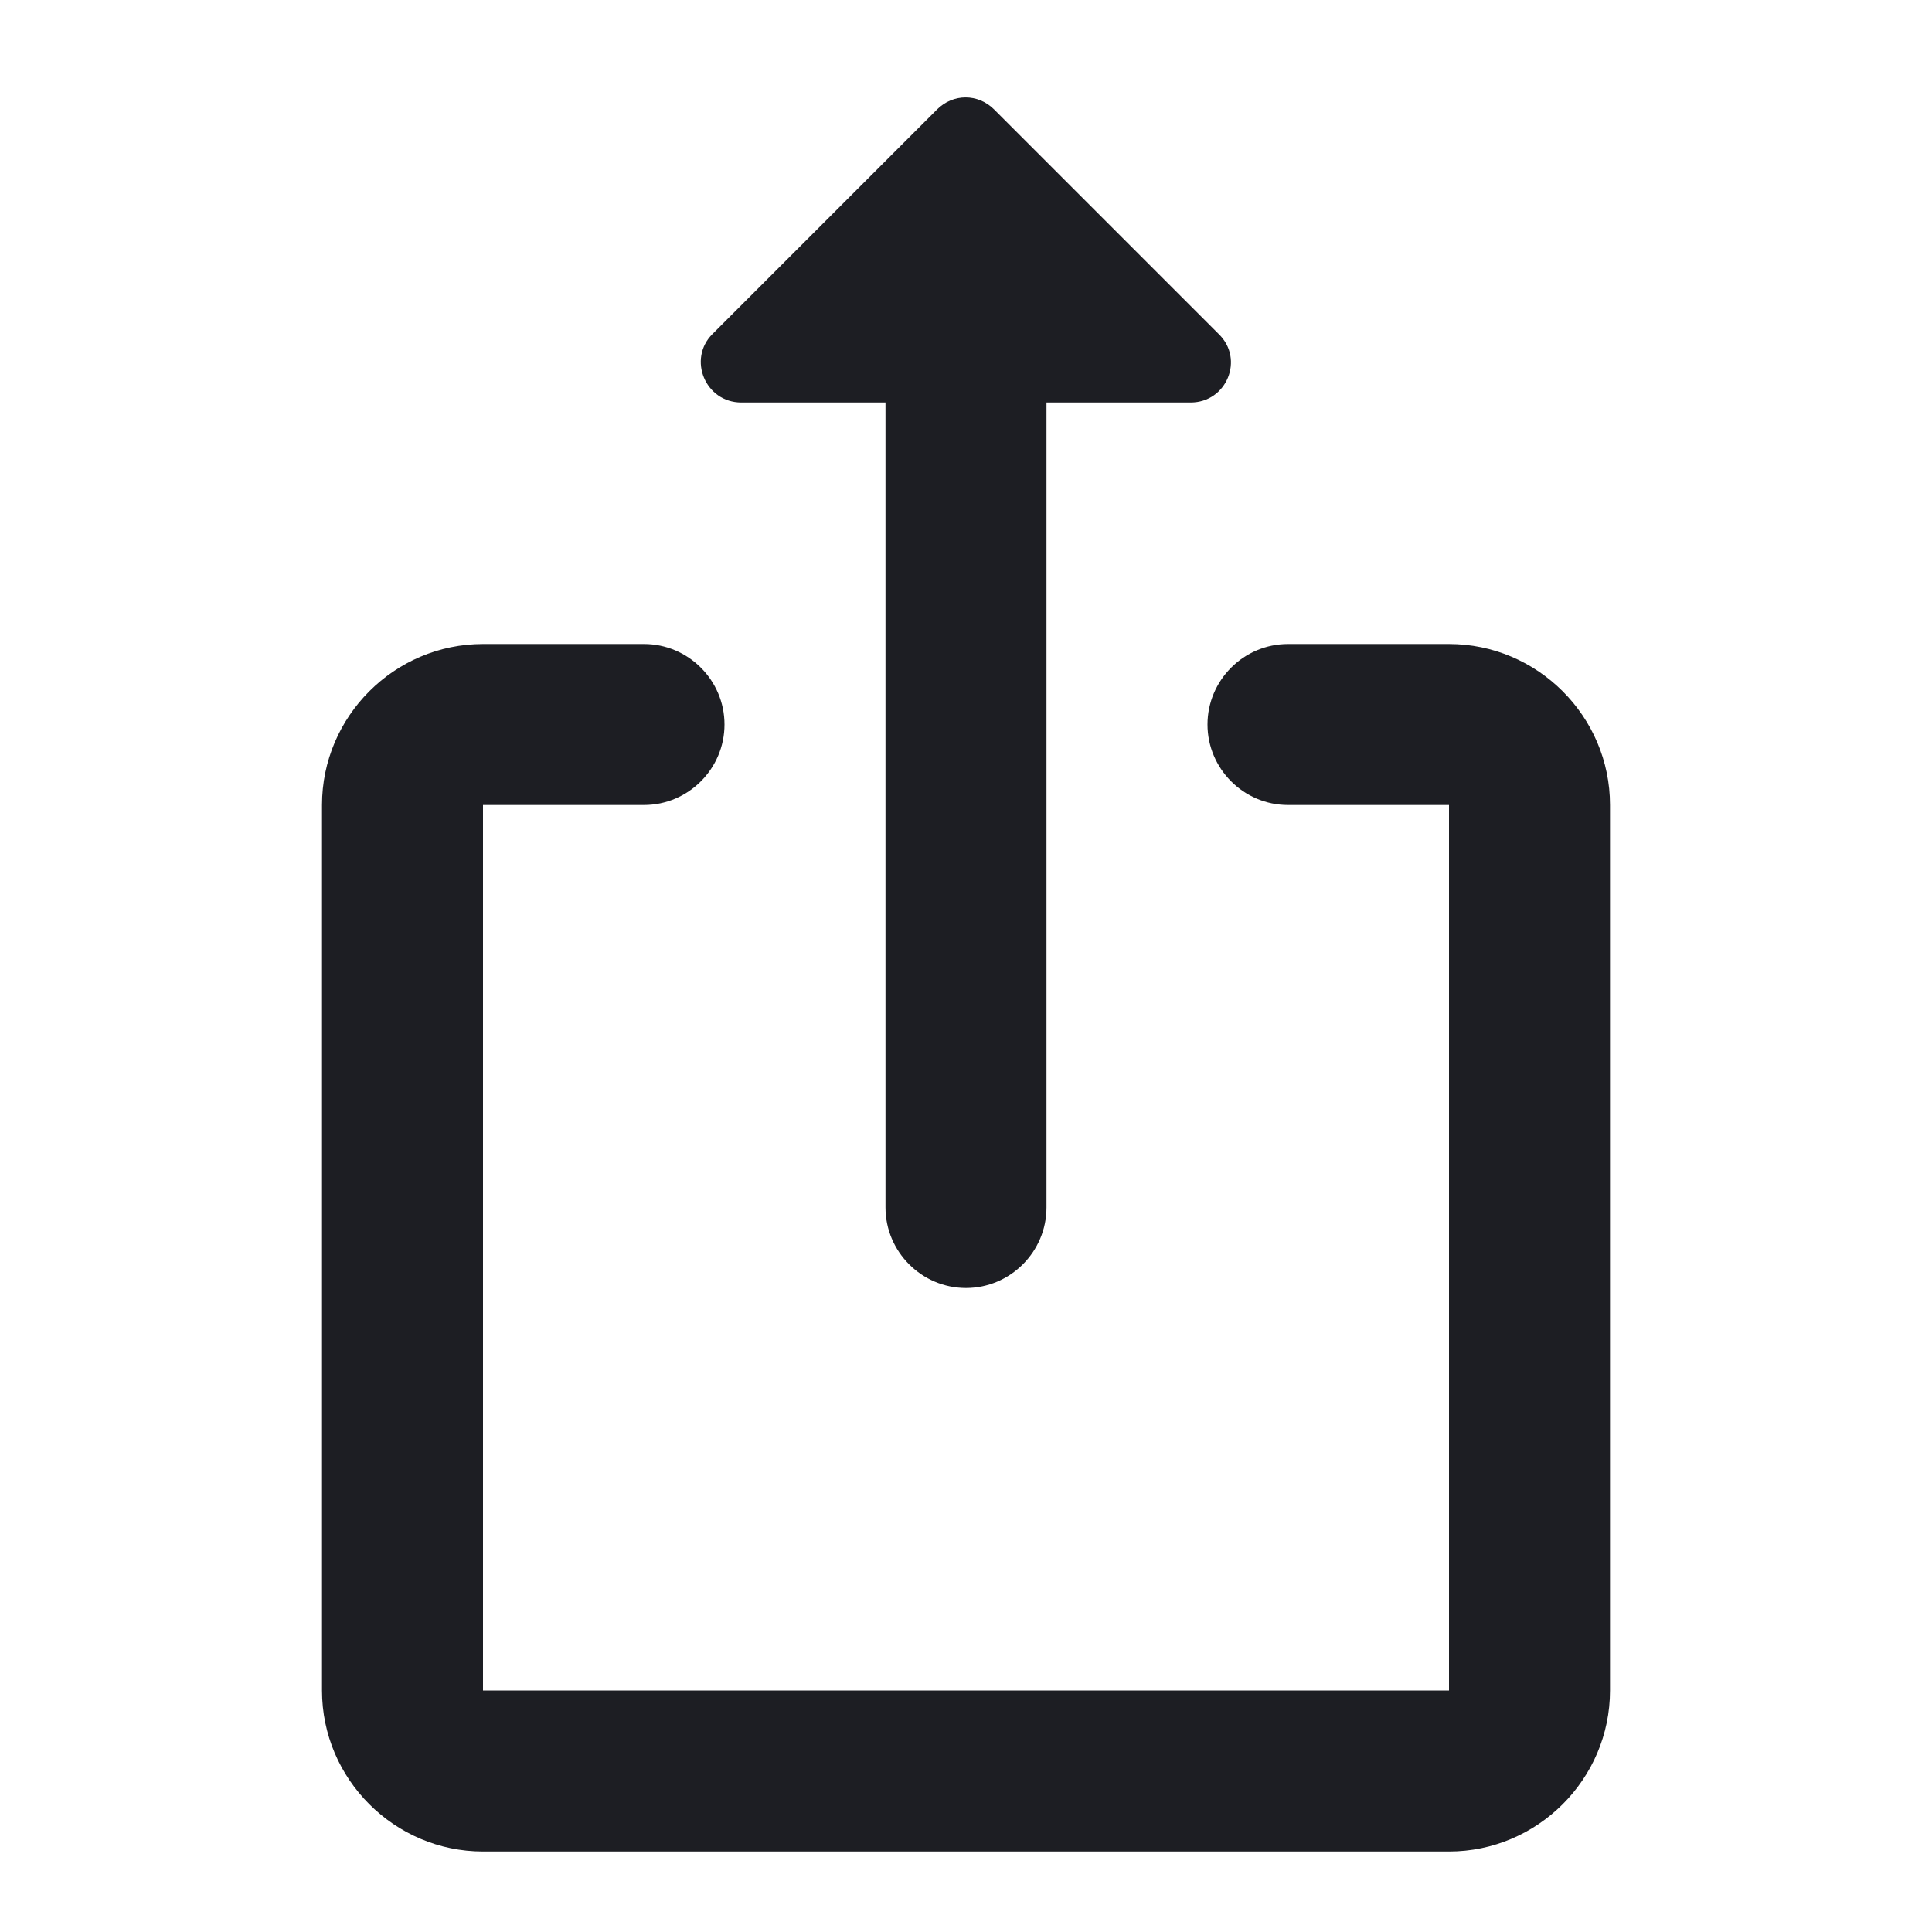
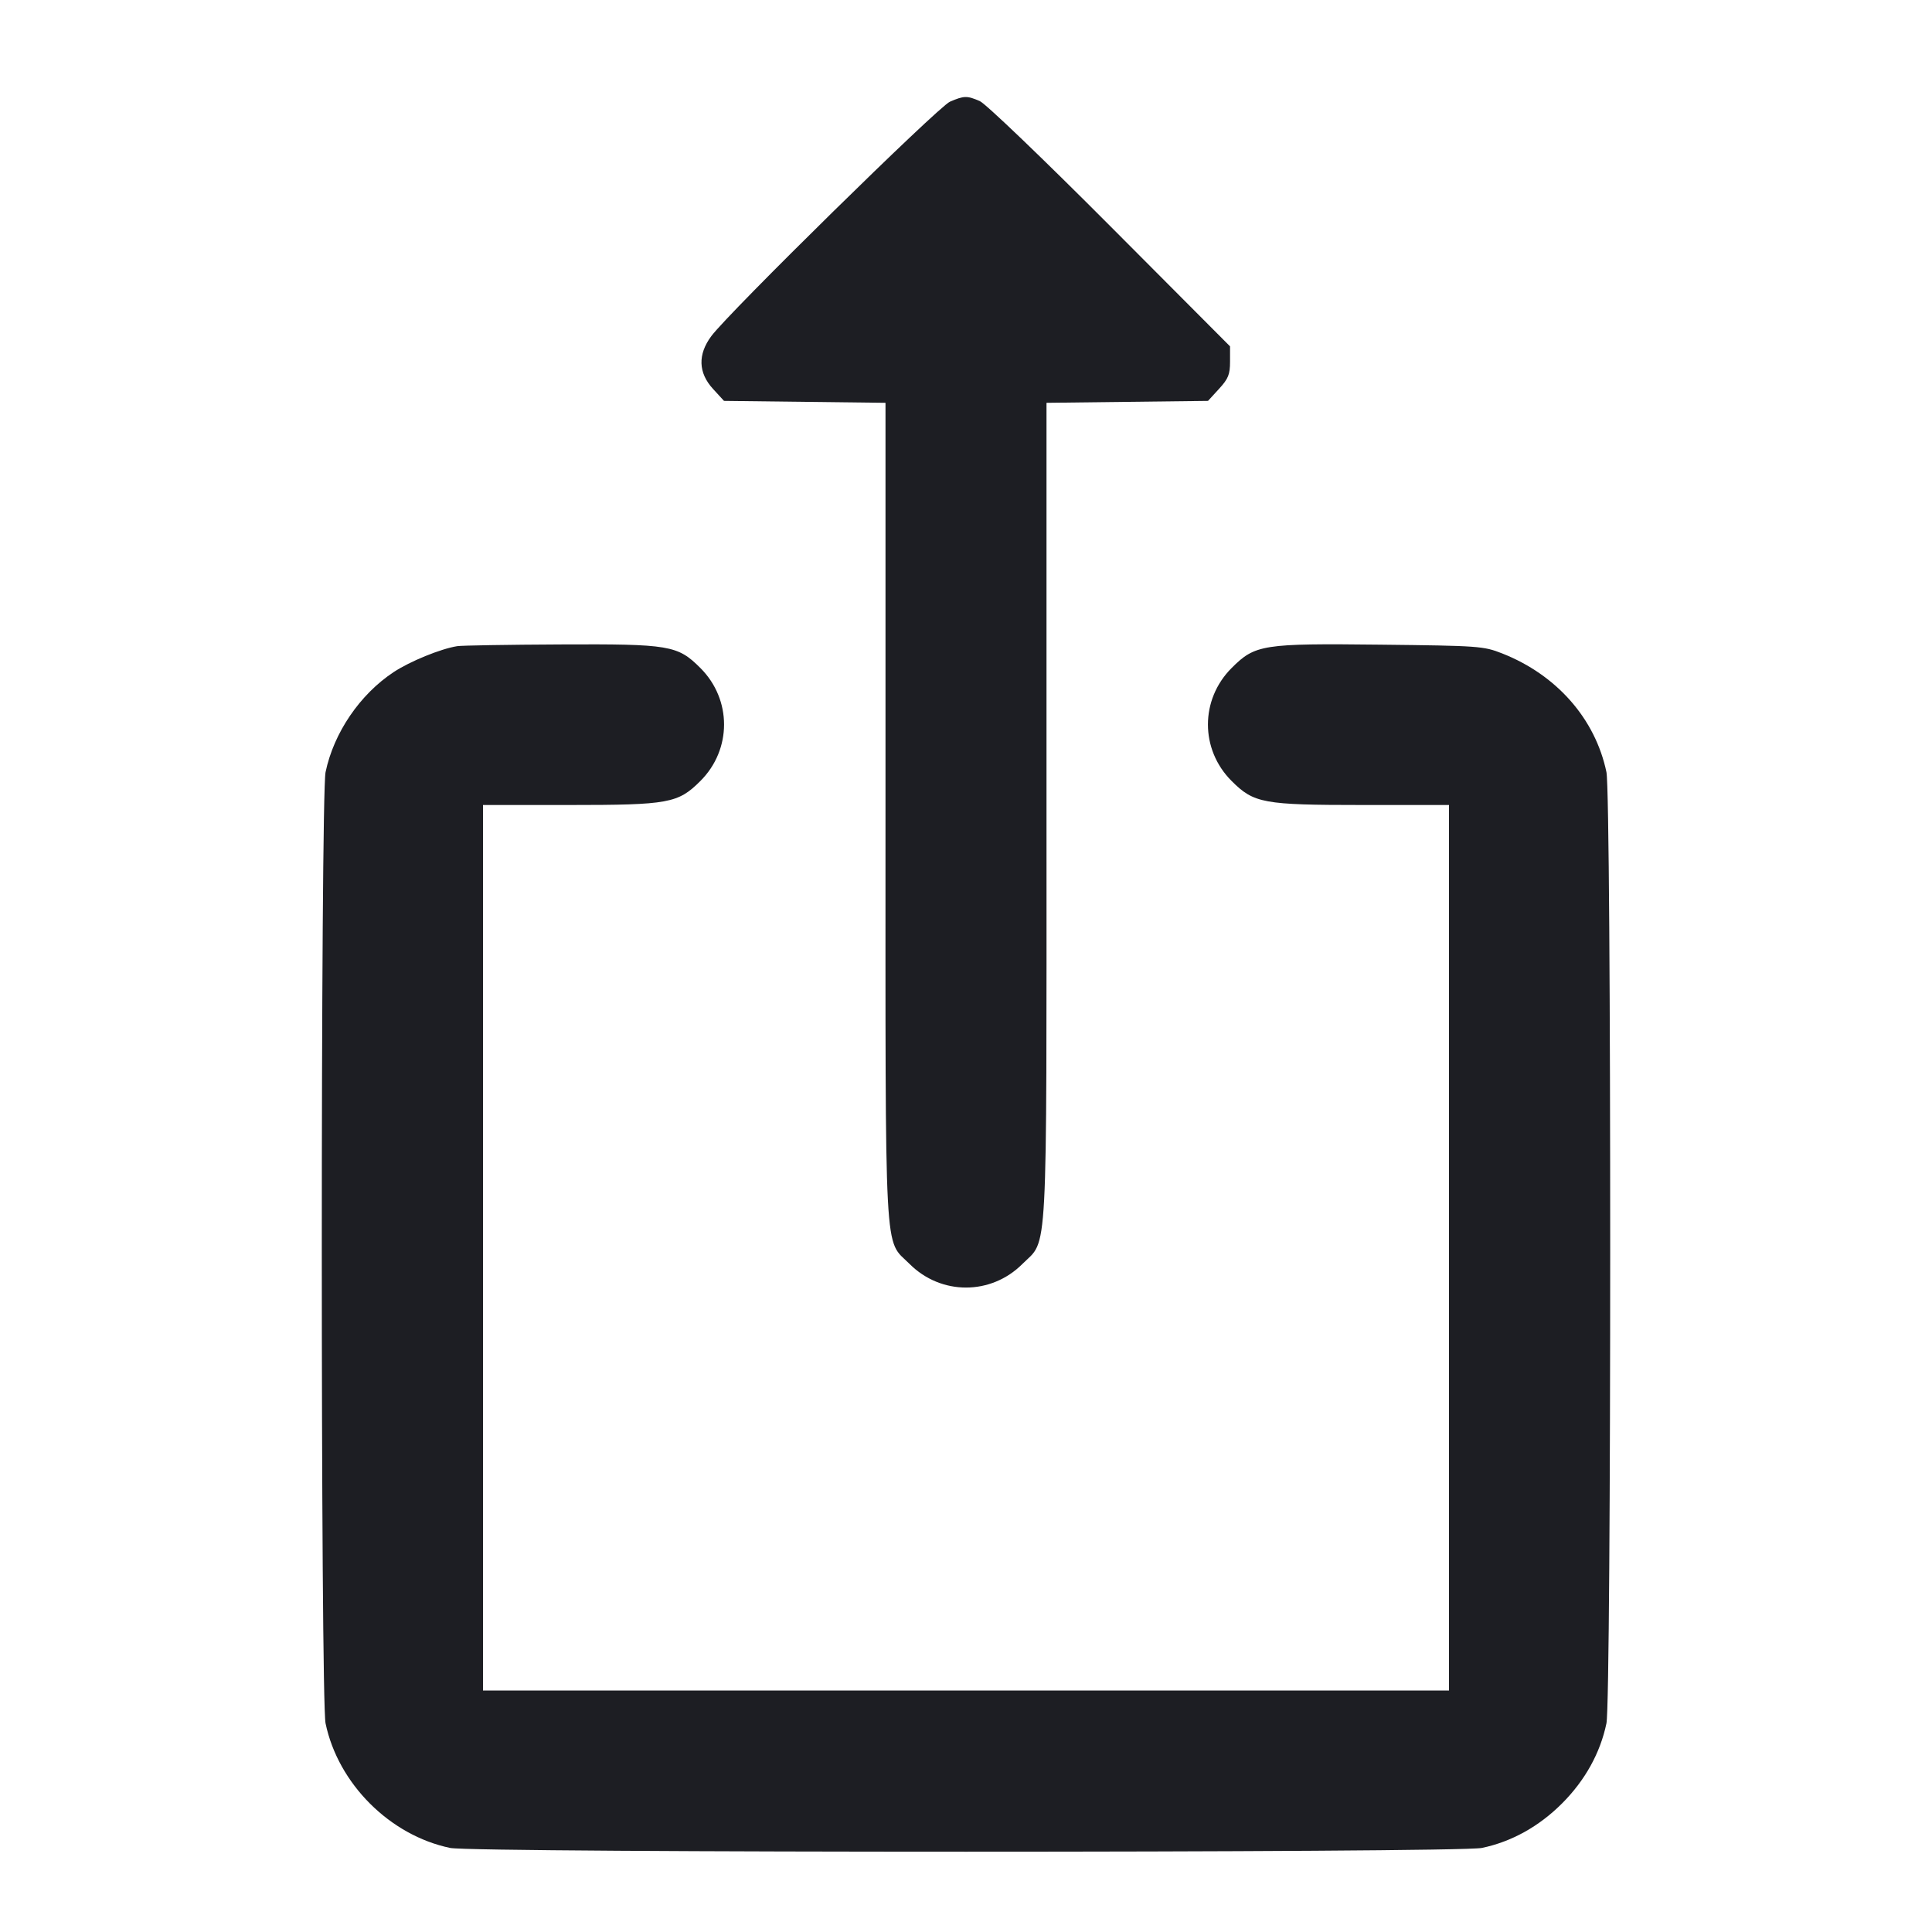
<svg xmlns="http://www.w3.org/2000/svg" viewBox="0 0 2400 2400" fill="none">
-   <g>
-     <path fill-rule="evenodd" d="M1299.99 1500C1299.99 1555 1254.99 1600 1199.99 1600C1144.99 1600 1099.99 1555 1099.99 1500V499.996H920.994C875.994 499.996 853.994 445.996 884.994 414.996L1163.99 135.996C1183.99 115.996 1214.99 115.996 1234.99 135.996L1513.99 414.996C1545.99 445.996 1523.99 499.996 1478.99 499.996H1299.99V1500ZM1600 800H1800C1910 800 2000 890 2000 1000V2100C2000 2210 1910 2300 1800 2300H600C490 2300 400 2210 400 2100V1000C400 890 490 800 600 800H800C855 800 900 845 900 900C900 955 855 1000 800 1000H600V2100H1800V1000H1600C1545 1000 1500 955 1500 900C1500 845 1545 800 1600 800Z" fill="#1D1E23" />
-   </g>
+   <path d="M1180.000 126.350 C 1165.537 132.587,905.358 388.218,883.569 417.600 C 866.640 440.429,867.372 463.065,885.686 483.059 L 899.372 498.000 999.686 499.196 L 1100.000 500.391 1100.000 1007.483 C 1100.000 1577.373,1097.915 1538.125,1129.895 1570.105 C 1169.021 1609.232,1230.979 1609.232,1270.105 1570.105 C 1302.085 1538.125,1300.000 1577.373,1300.000 1007.483 L 1300.000 500.391 1400.314 499.196 L 1500.628 498.000 1514.314 483.059 C 1525.864 470.450,1528.000 465.162,1528.000 449.183 L 1528.000 430.248 1379.000 280.705 C 1295.548 196.949,1224.338 128.708,1217.128 125.581 C 1201.245 118.694,1197.579 118.770,1180.000 126.350 M568.000 802.679 C 547.444 805.947,509.313 821.498,489.052 834.877 C 447.077 862.593,414.625 910.264,404.420 959.197 C 398.189 989.080,398.189 2110.920,404.420 2140.803 C 420.053 2215.765,484.235 2279.947,559.197 2295.580 C 589.114 2301.819,1810.886 2301.819,1840.803 2295.580 C 1877.645 2287.897,1911.709 2269.000,1940.355 2240.355 C 1969.000 2211.709,1987.897 2177.645,1995.580 2140.803 C 2001.811 2110.920,2001.811 989.080,1995.580 959.197 C 1981.776 893.002,1933.764 838.350,1866.000 811.696 C 1842.894 802.607,1837.269 802.203,1714.930 800.830 C 1568.438 799.186,1559.149 800.641,1529.986 829.804 C 1490.765 869.024,1490.725 930.936,1529.895 970.105 C 1557.672 997.883,1569.204 1000.000,1692.713 1000.000 L 1800.000 1000.000 1800.000 1550.000 L 1800.000 2100.000 1200.000 2100.000 L 600.000 2100.000 600.000 1550.000 L 600.000 1000.000 707.287 1000.000 C 830.796 1000.000,842.328 997.883,870.105 970.105 C 909.232 930.979,909.232 869.021,870.105 829.895 C 841.770 801.559,832.058 799.919,696.287 800.545 C 631.229 800.844,573.500 801.805,568.000 802.679 " fill="#1D1E23" stroke="none" fill-rule="evenodd" />
</svg>
